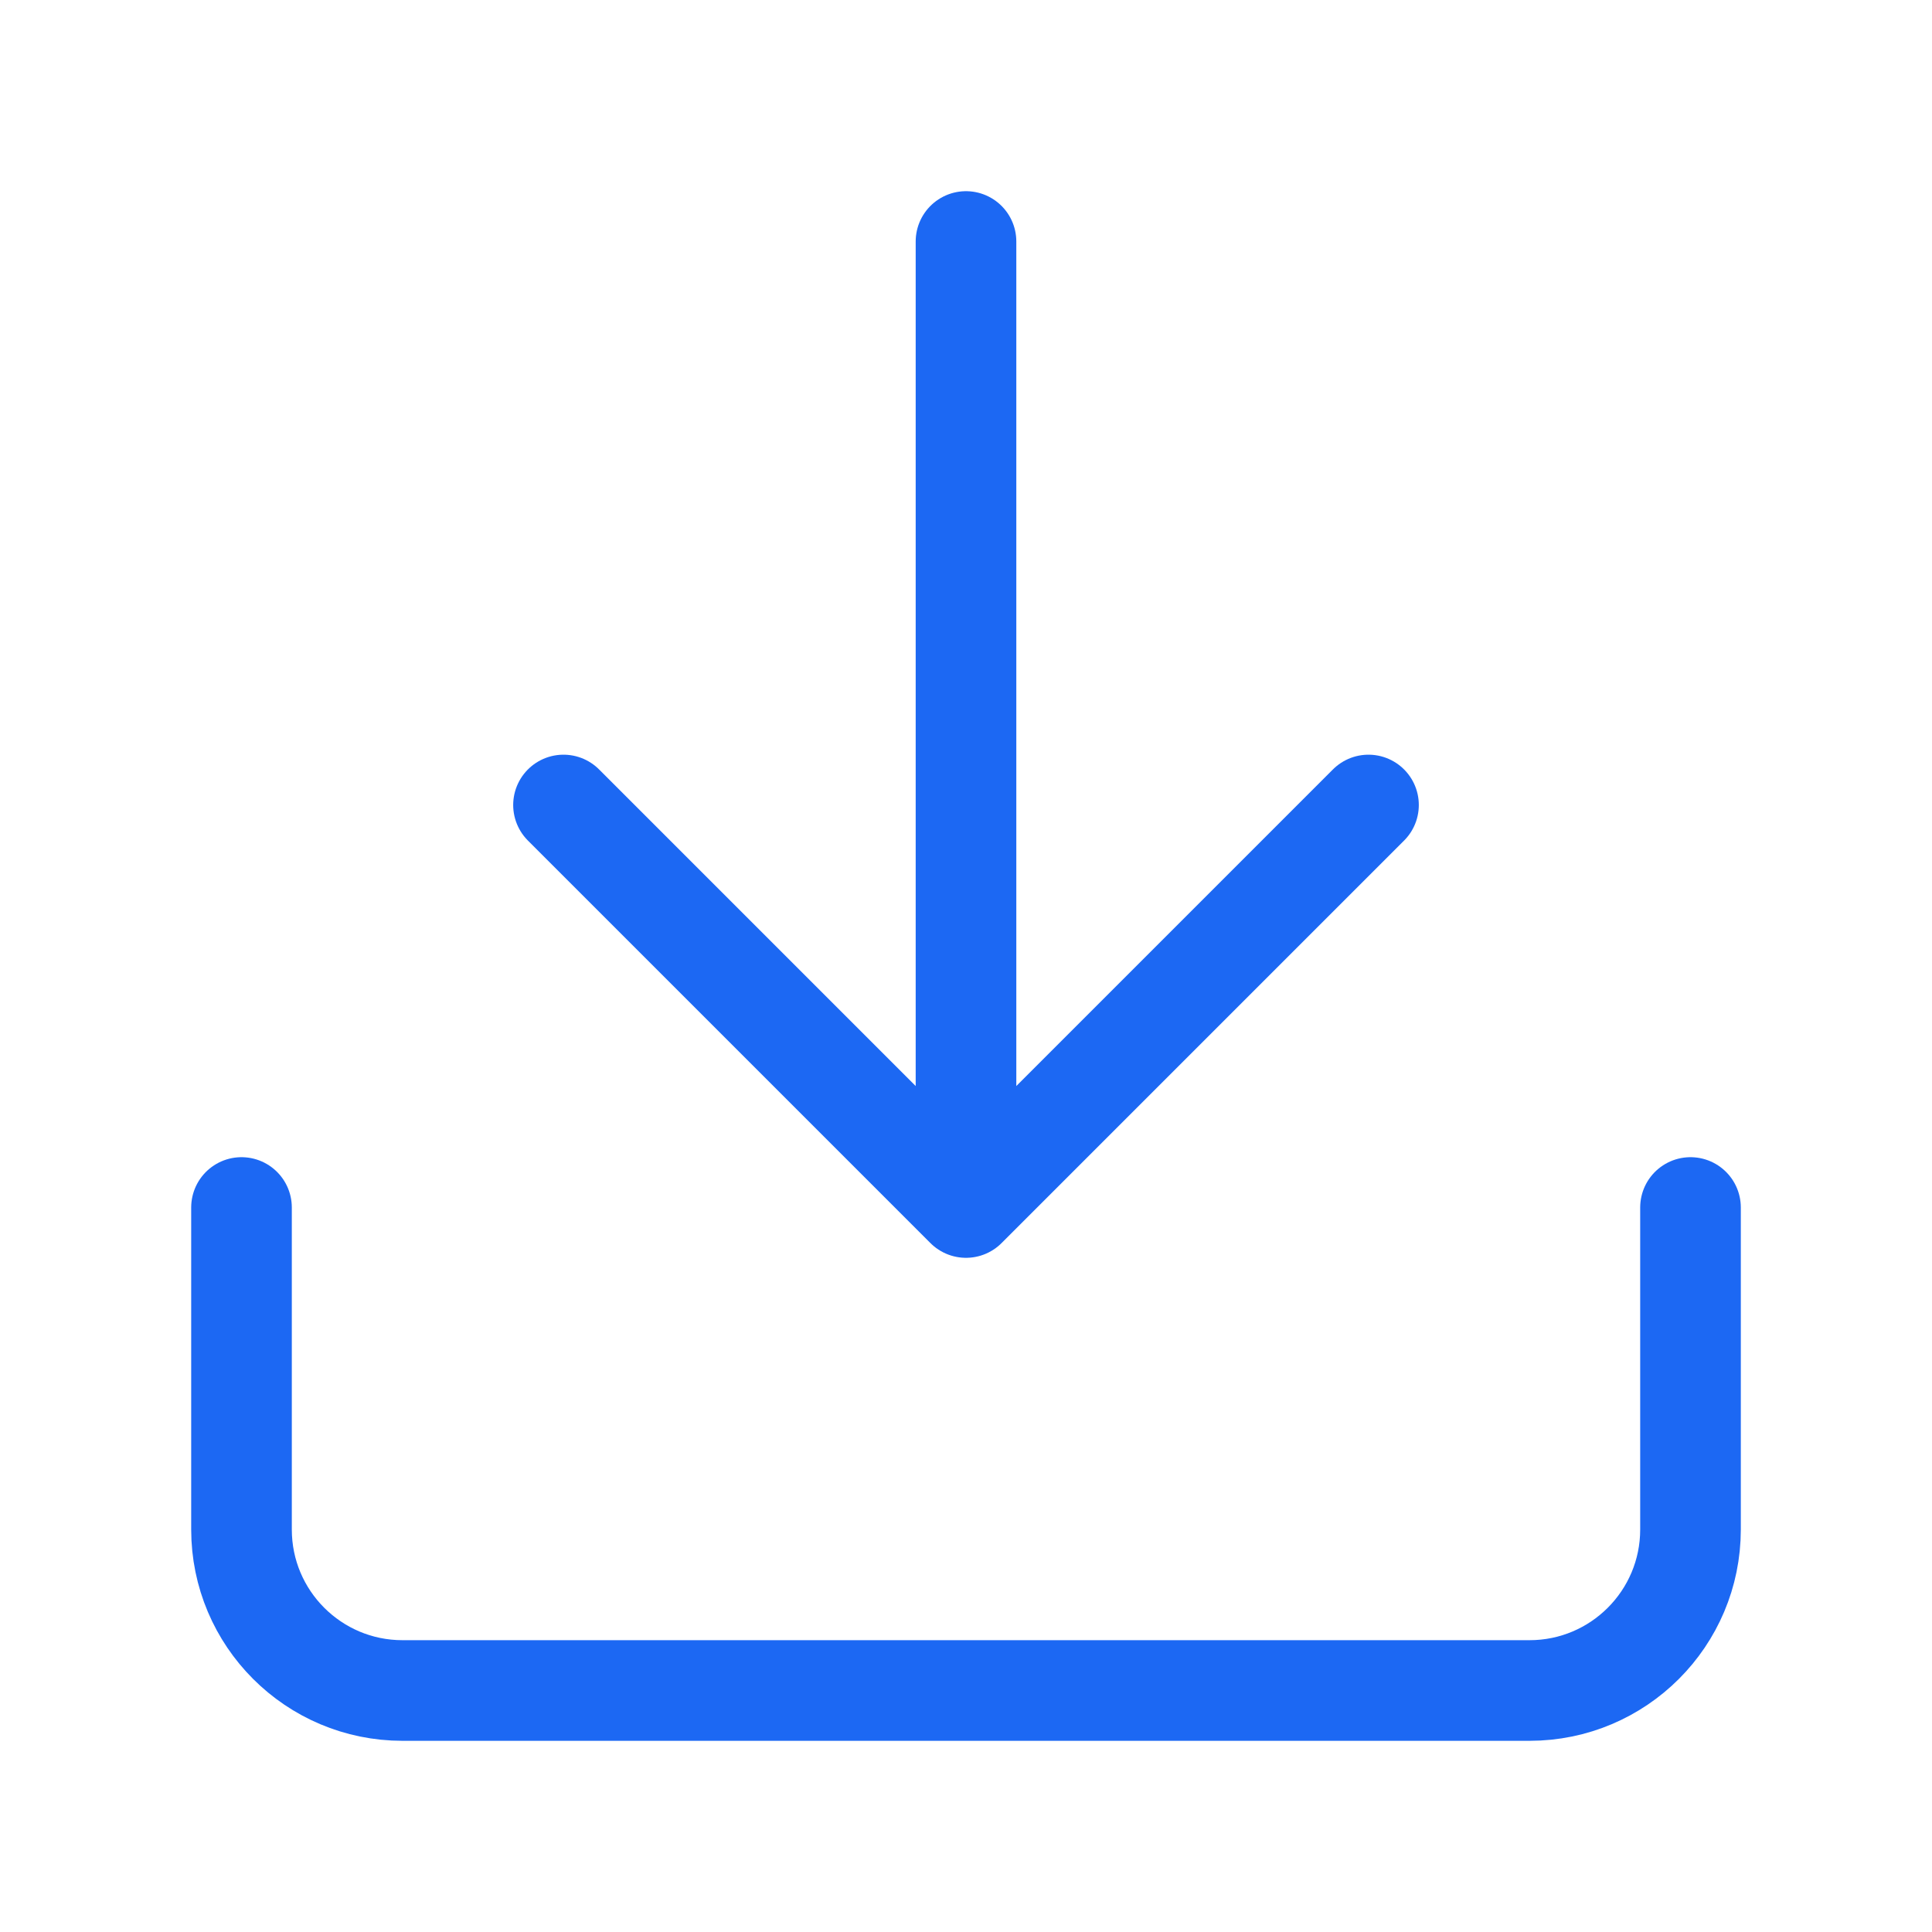
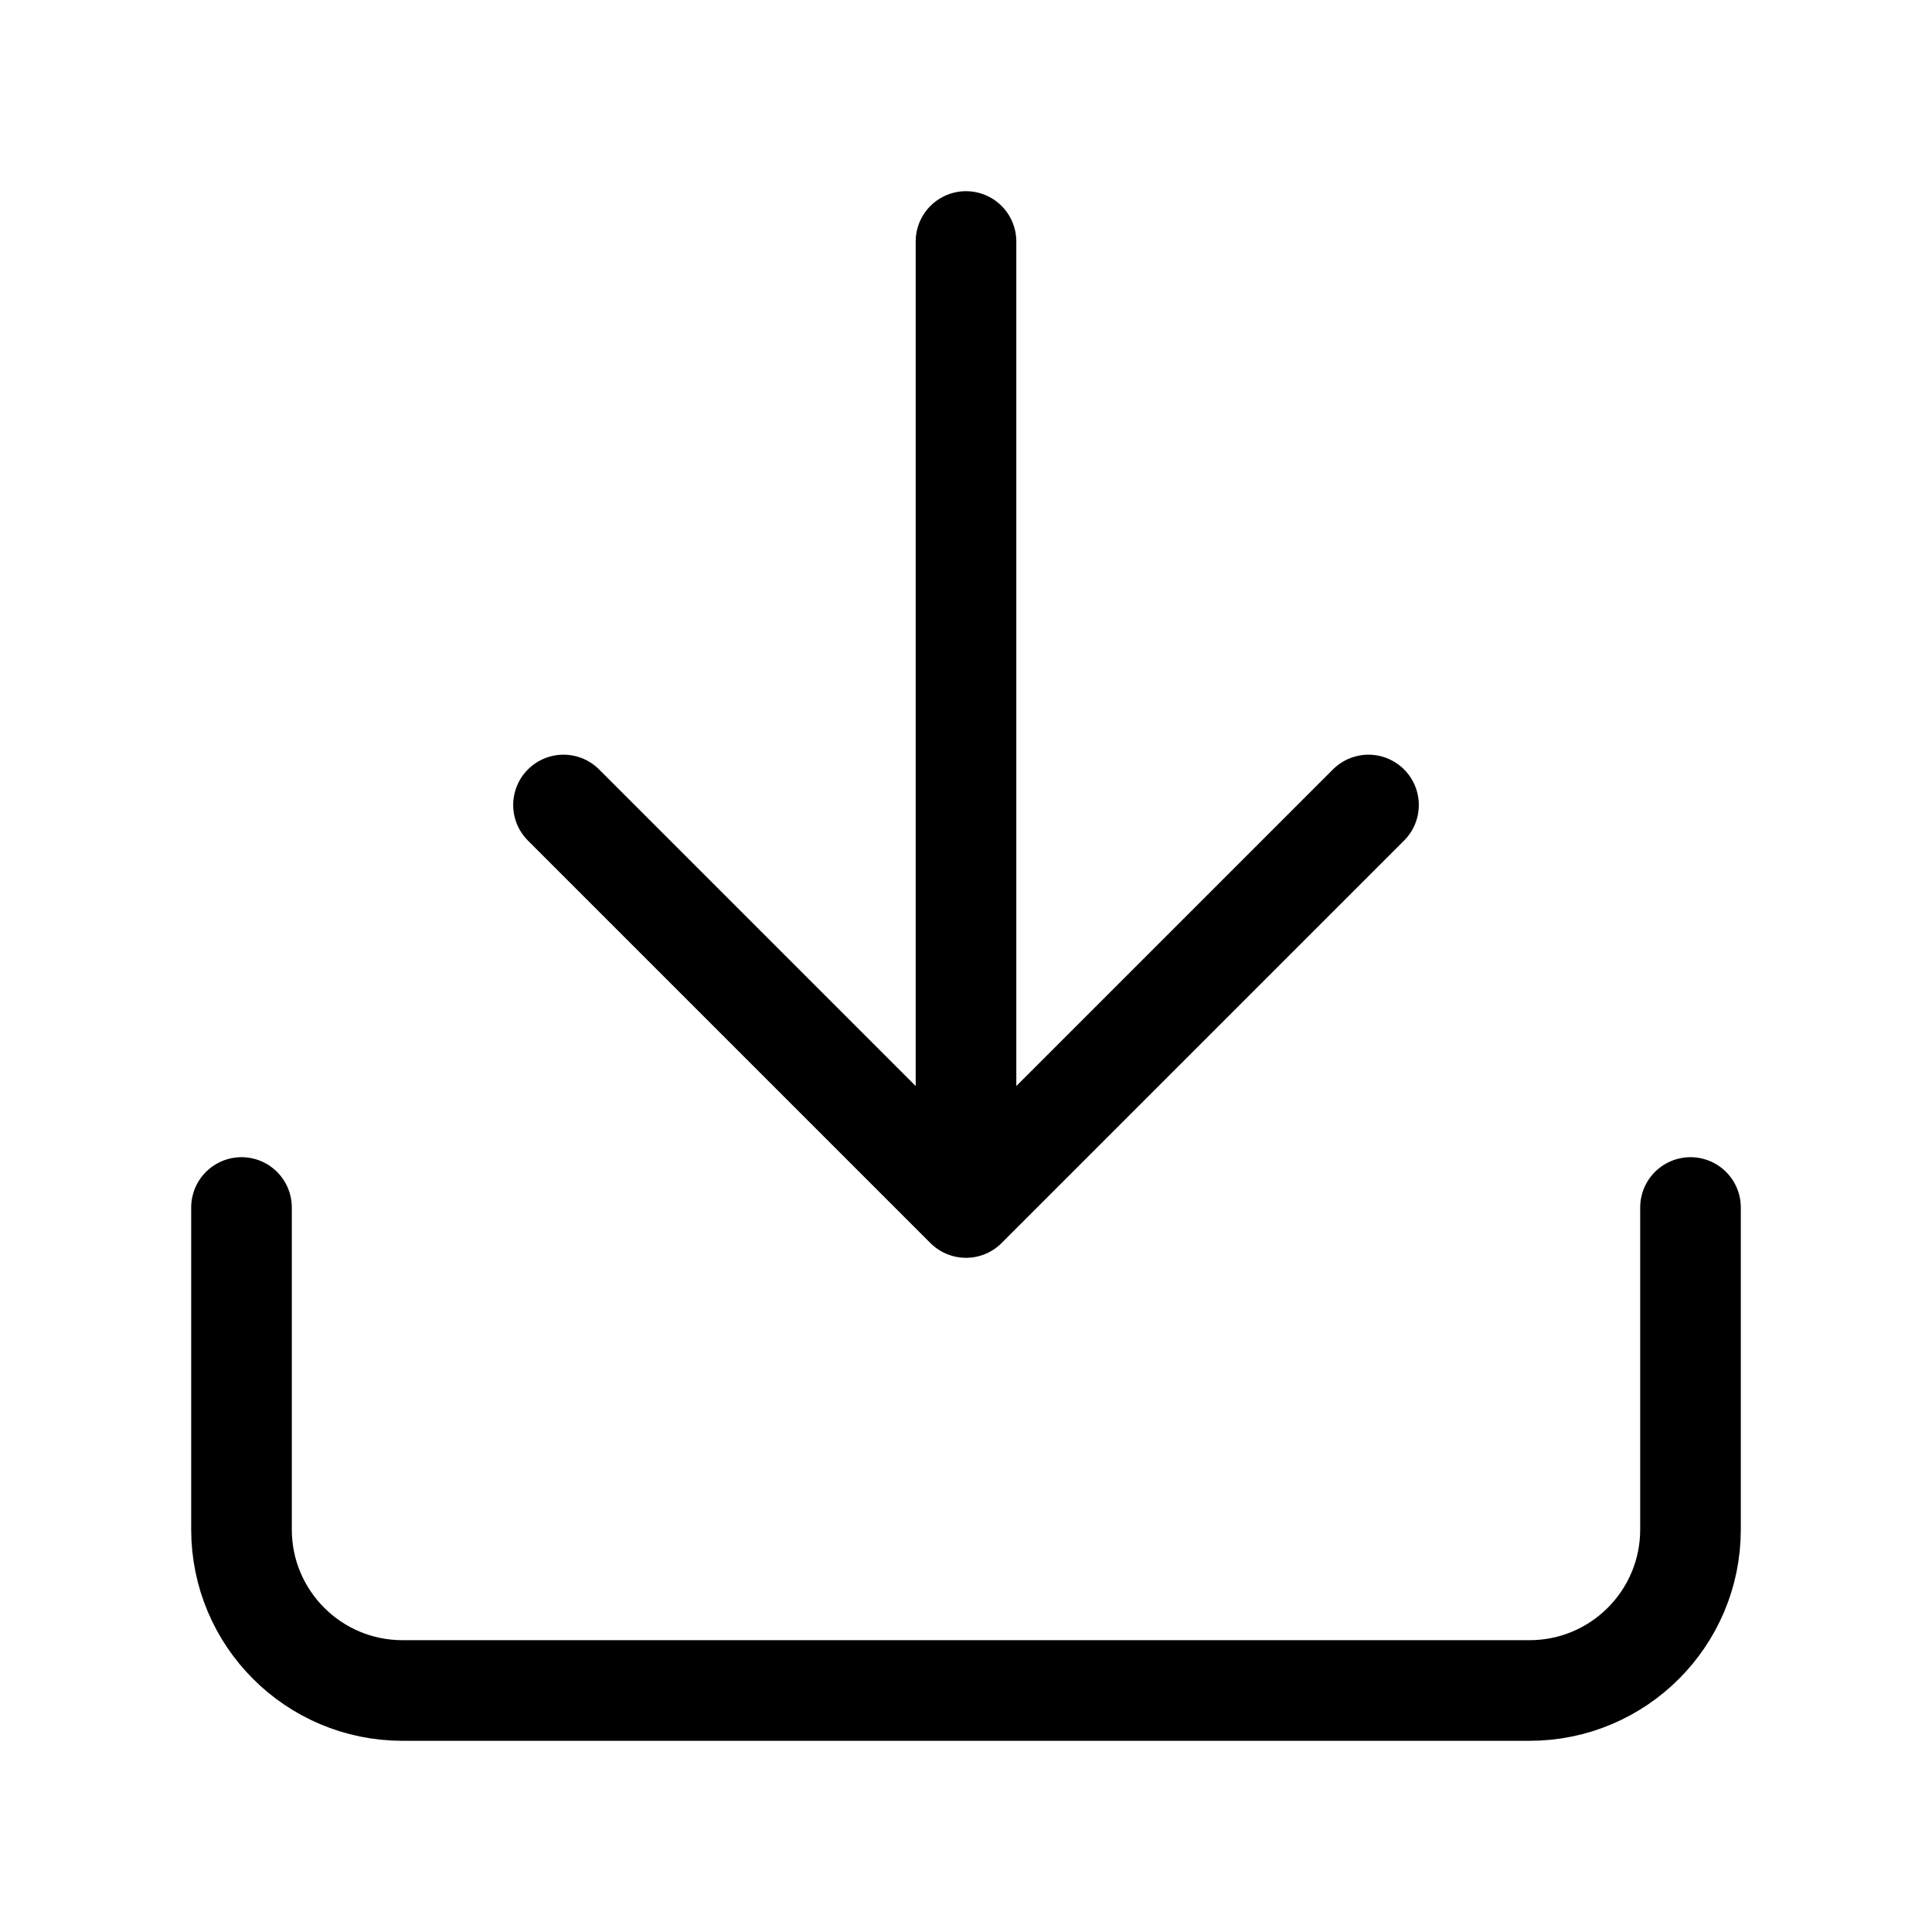
<svg xmlns="http://www.w3.org/2000/svg" viewBox="0 0 24 24">
-   <path fill="none" stroke="#1c68f3" stroke-linecap="round" stroke-linejoin="round" stroke-width="1.25" d="M21 15v4a2 2 0 0 1-2 2H5a2 2 0 0 1-2-2v-4m4-5 5 5 5-5m-5 5V3" />
+   <path fill="none" stroke="currentColor" stroke-linecap="round" stroke-linejoin="round" stroke-width="1.25" d="M21 15v4a2 2 0 0 1-2 2H5a2 2 0 0 1-2-2v-4m4-5 5 5 5-5m-5 5V3" />
</svg>
